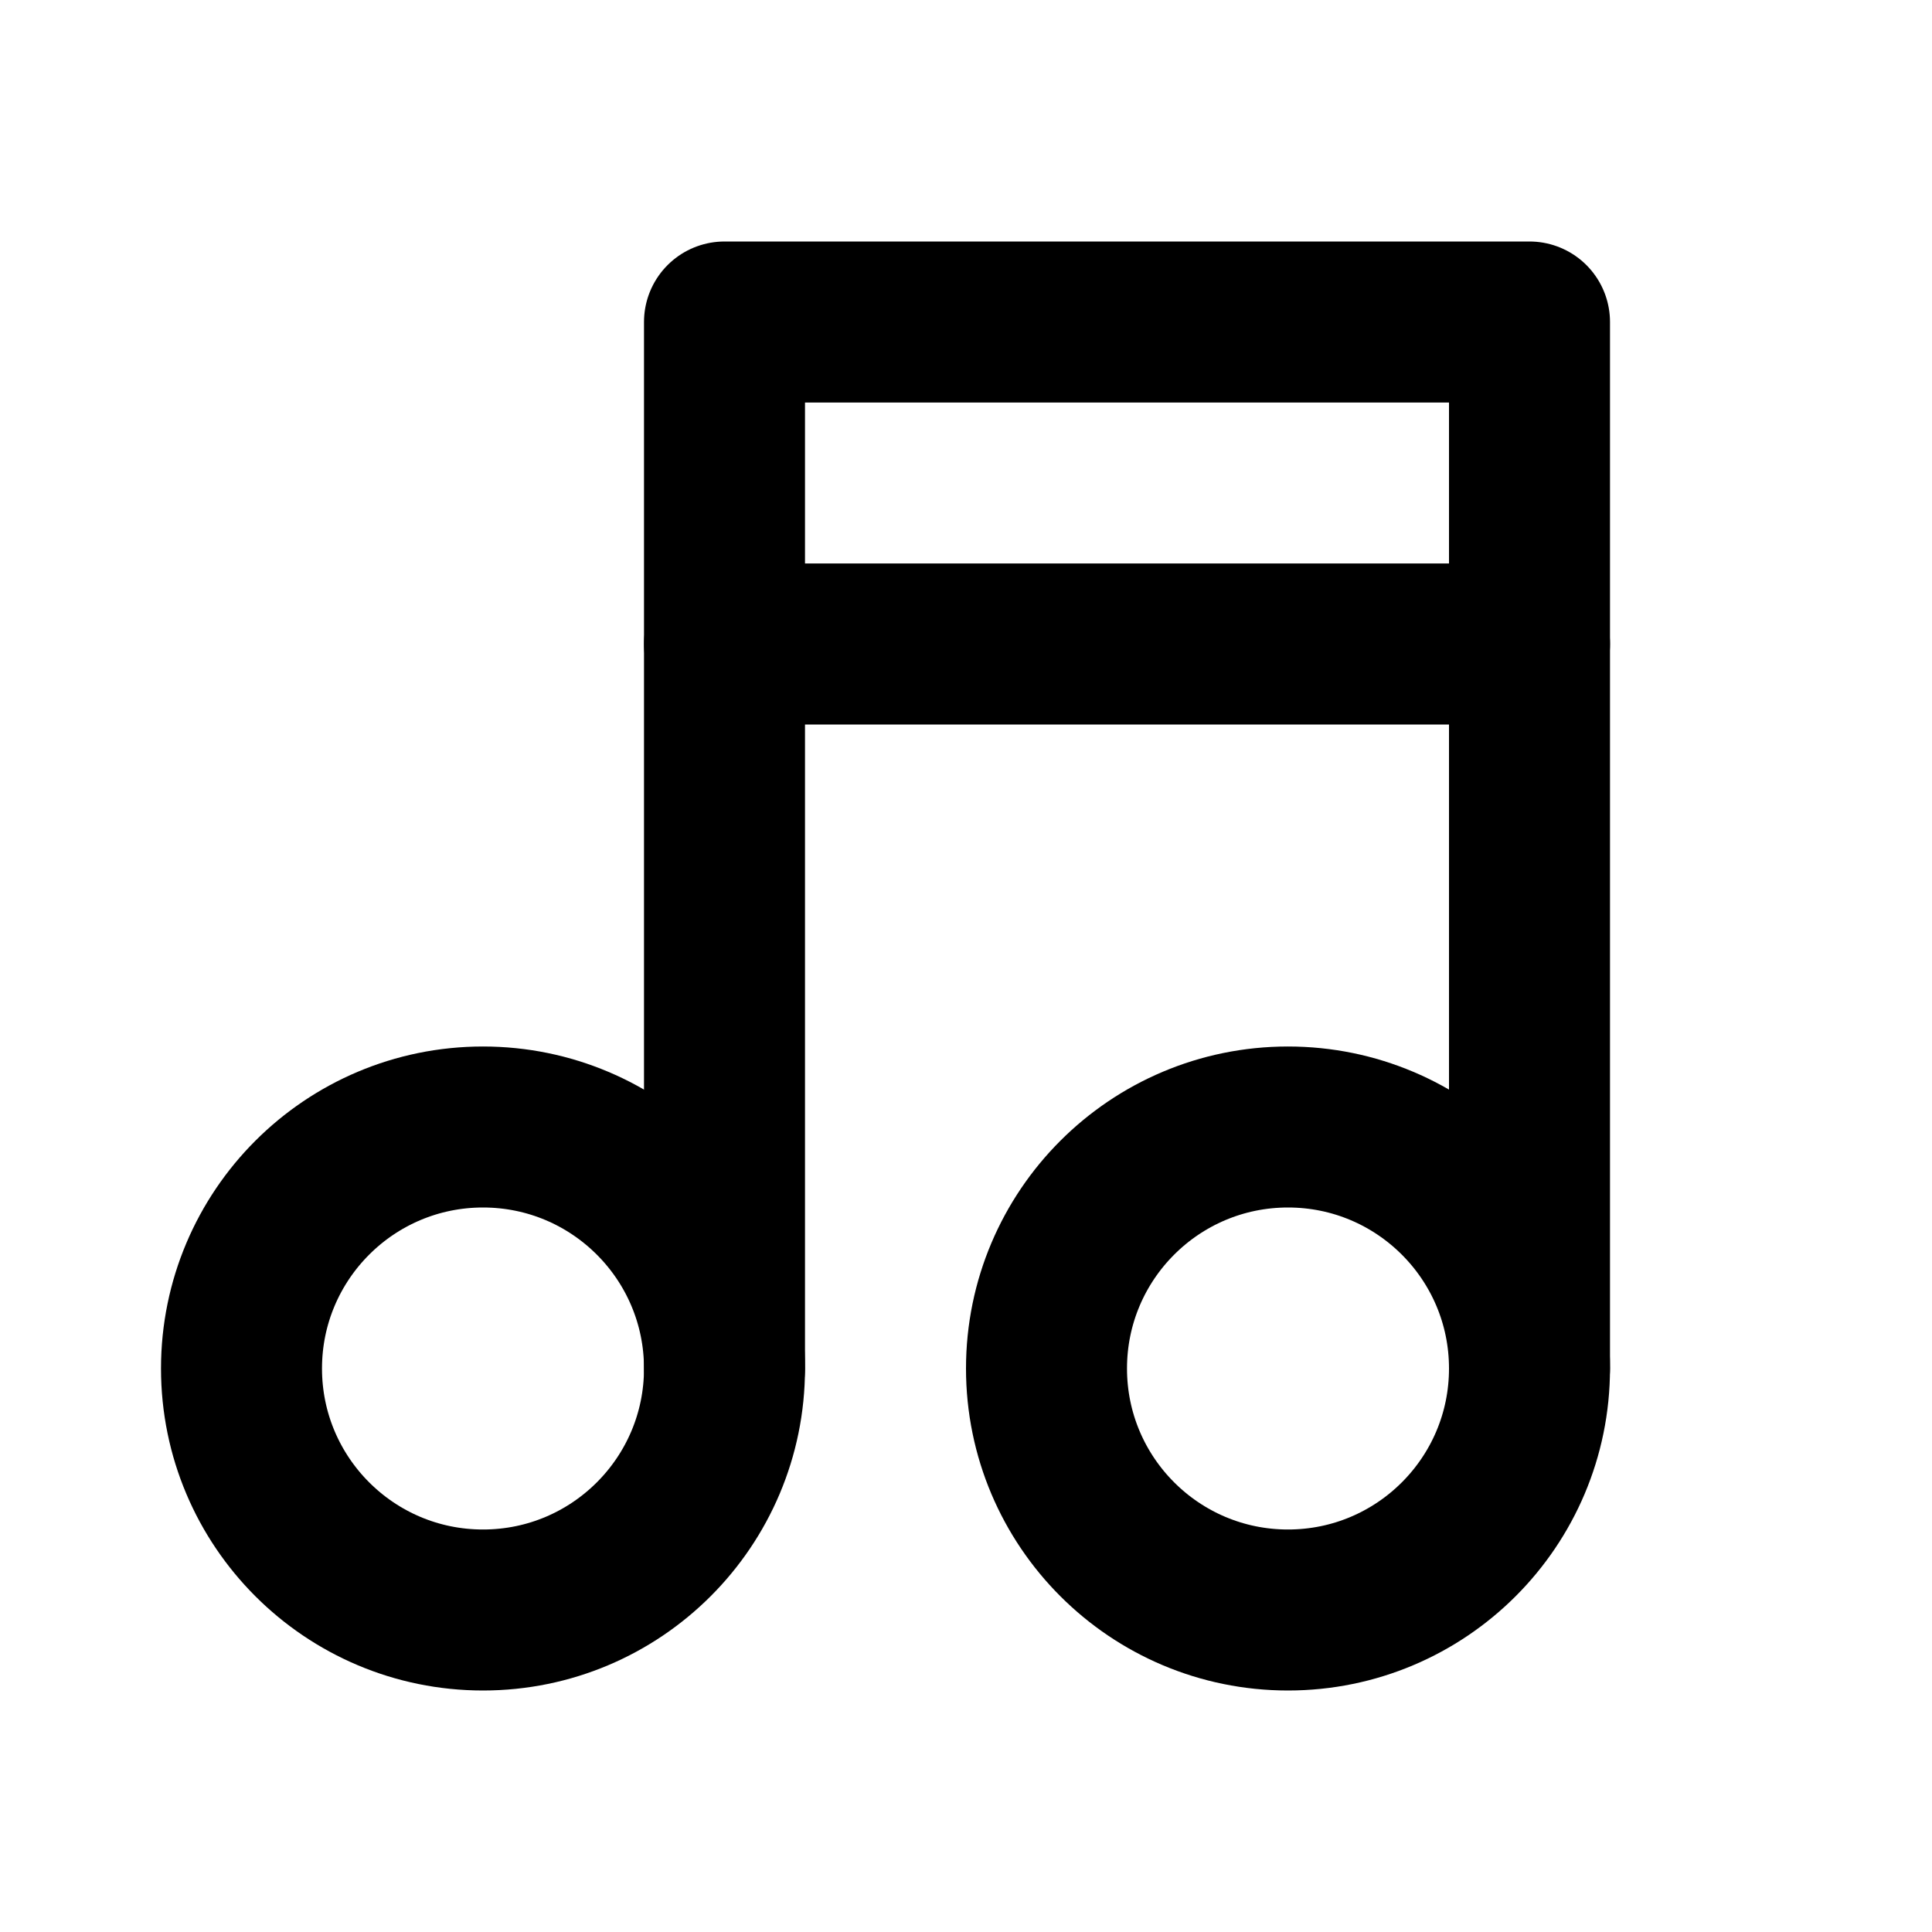
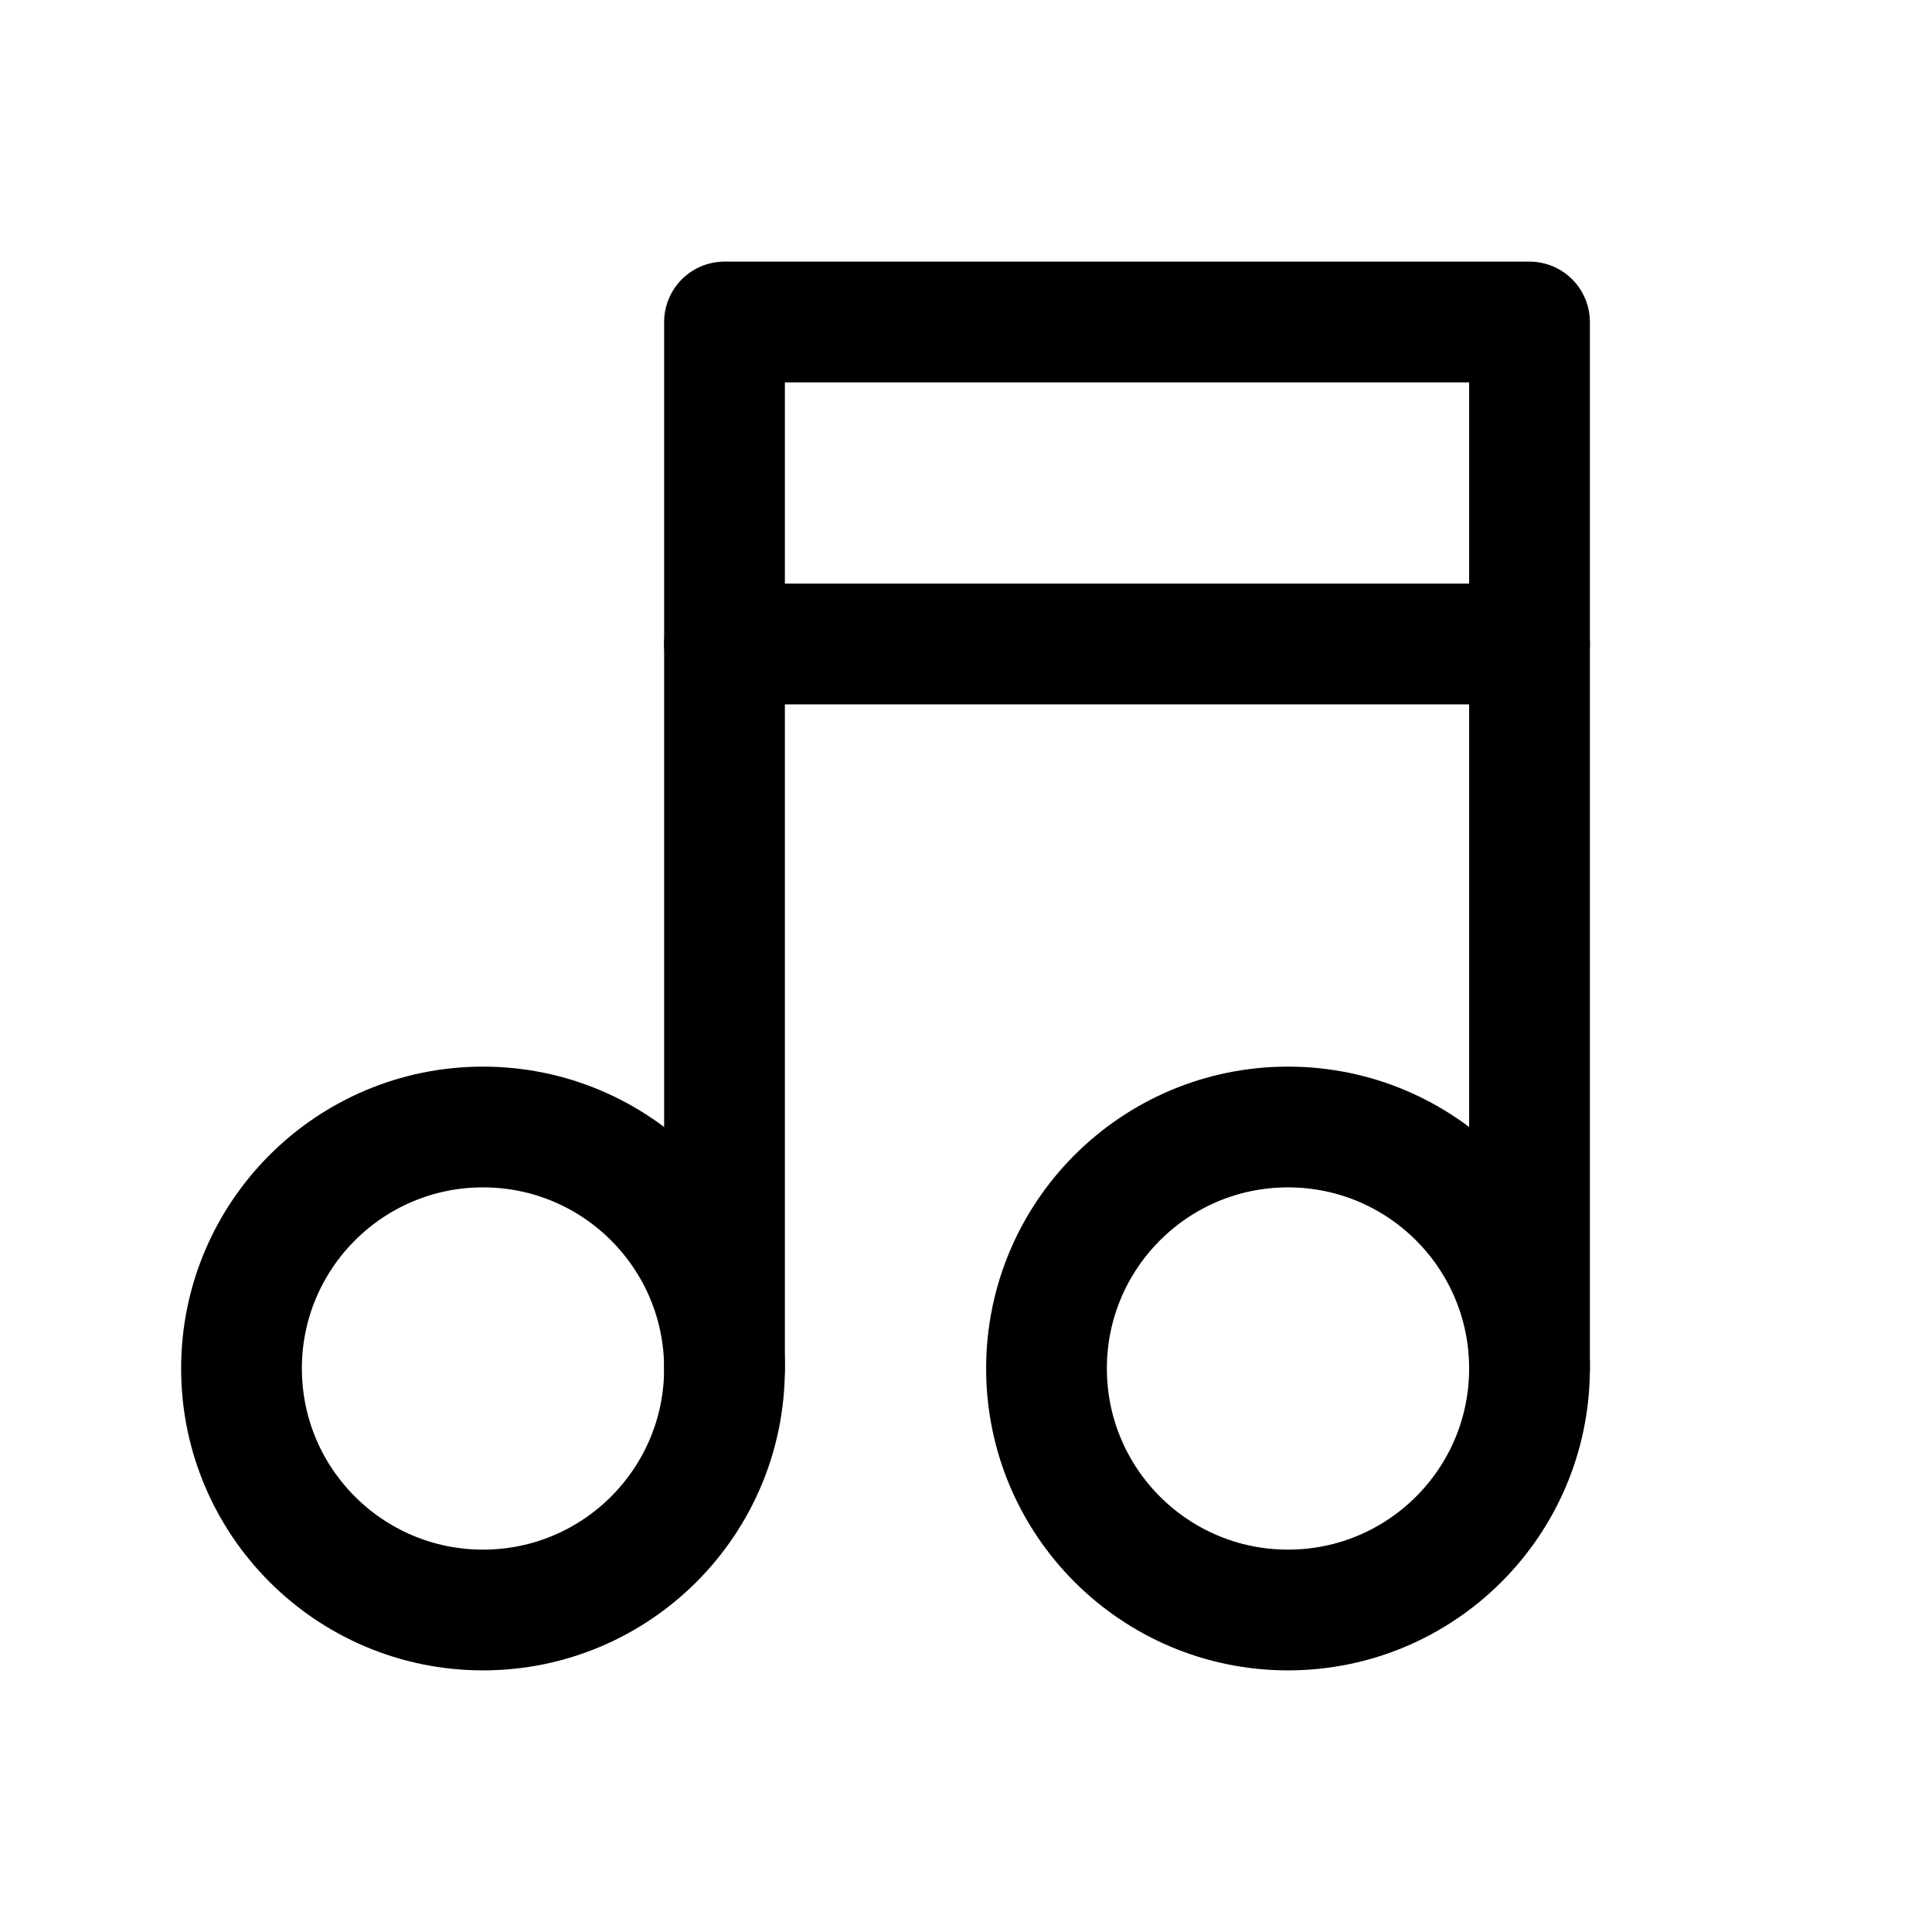
- <svg xmlns="http://www.w3.org/2000/svg" class="icon icon-tabler icon-tabler-music" width="24" height="24" viewBox="0 0 24 24" stroke-width="2" stroke="currentColor" fill="none" stroke-linecap="round" stroke-linejoin="round">
+ <svg xmlns="http://www.w3.org/2000/svg" class="icon icon-tabler icon-tabler-music" width="24" height="24" viewBox="0 0 24 24" stroke-width="1.5" stroke="currentColor" fill="none" stroke-linecap="round" stroke-linejoin="round">
  <path stroke="none" d="M0 0h24v24H0z" fill="none" />
  <circle cx="6" cy="17" r="3" />
  <circle cx="16" cy="17" r="3" />
  <polyline points="9 17 9 4 19 4 19 17" />
  <line x1="9" y1="8" x2="19" y2="8" />
</svg>
